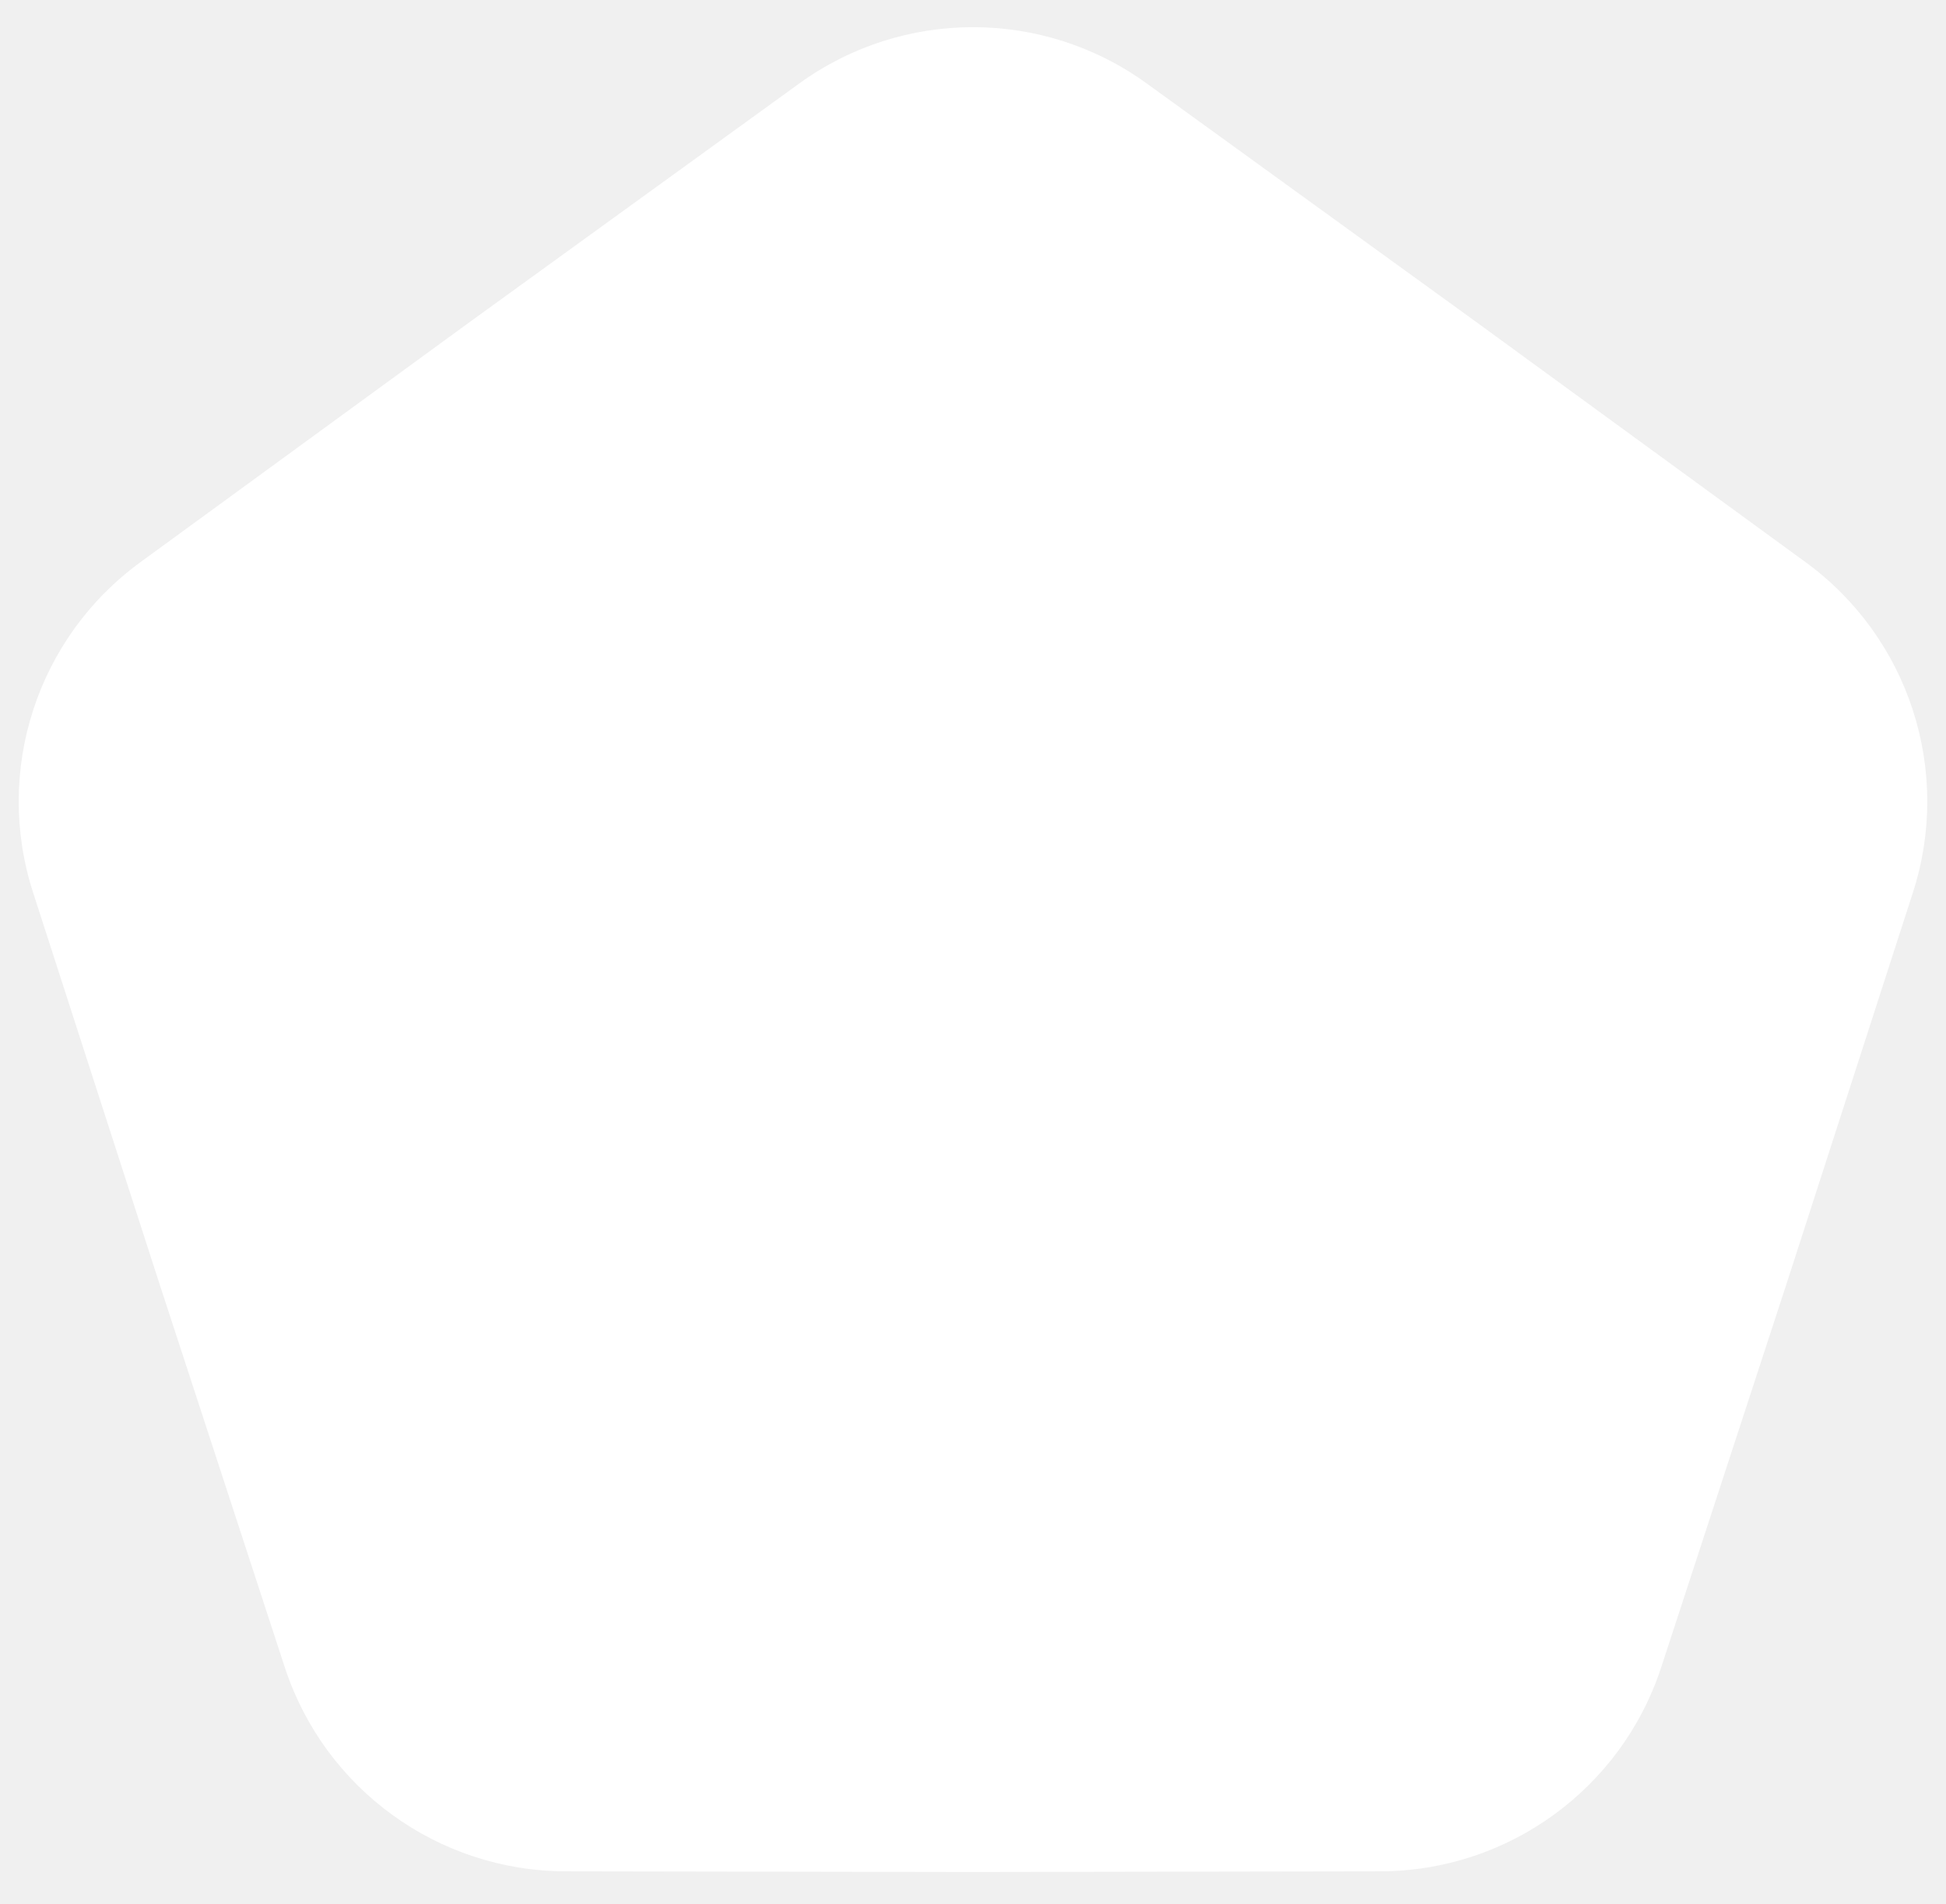
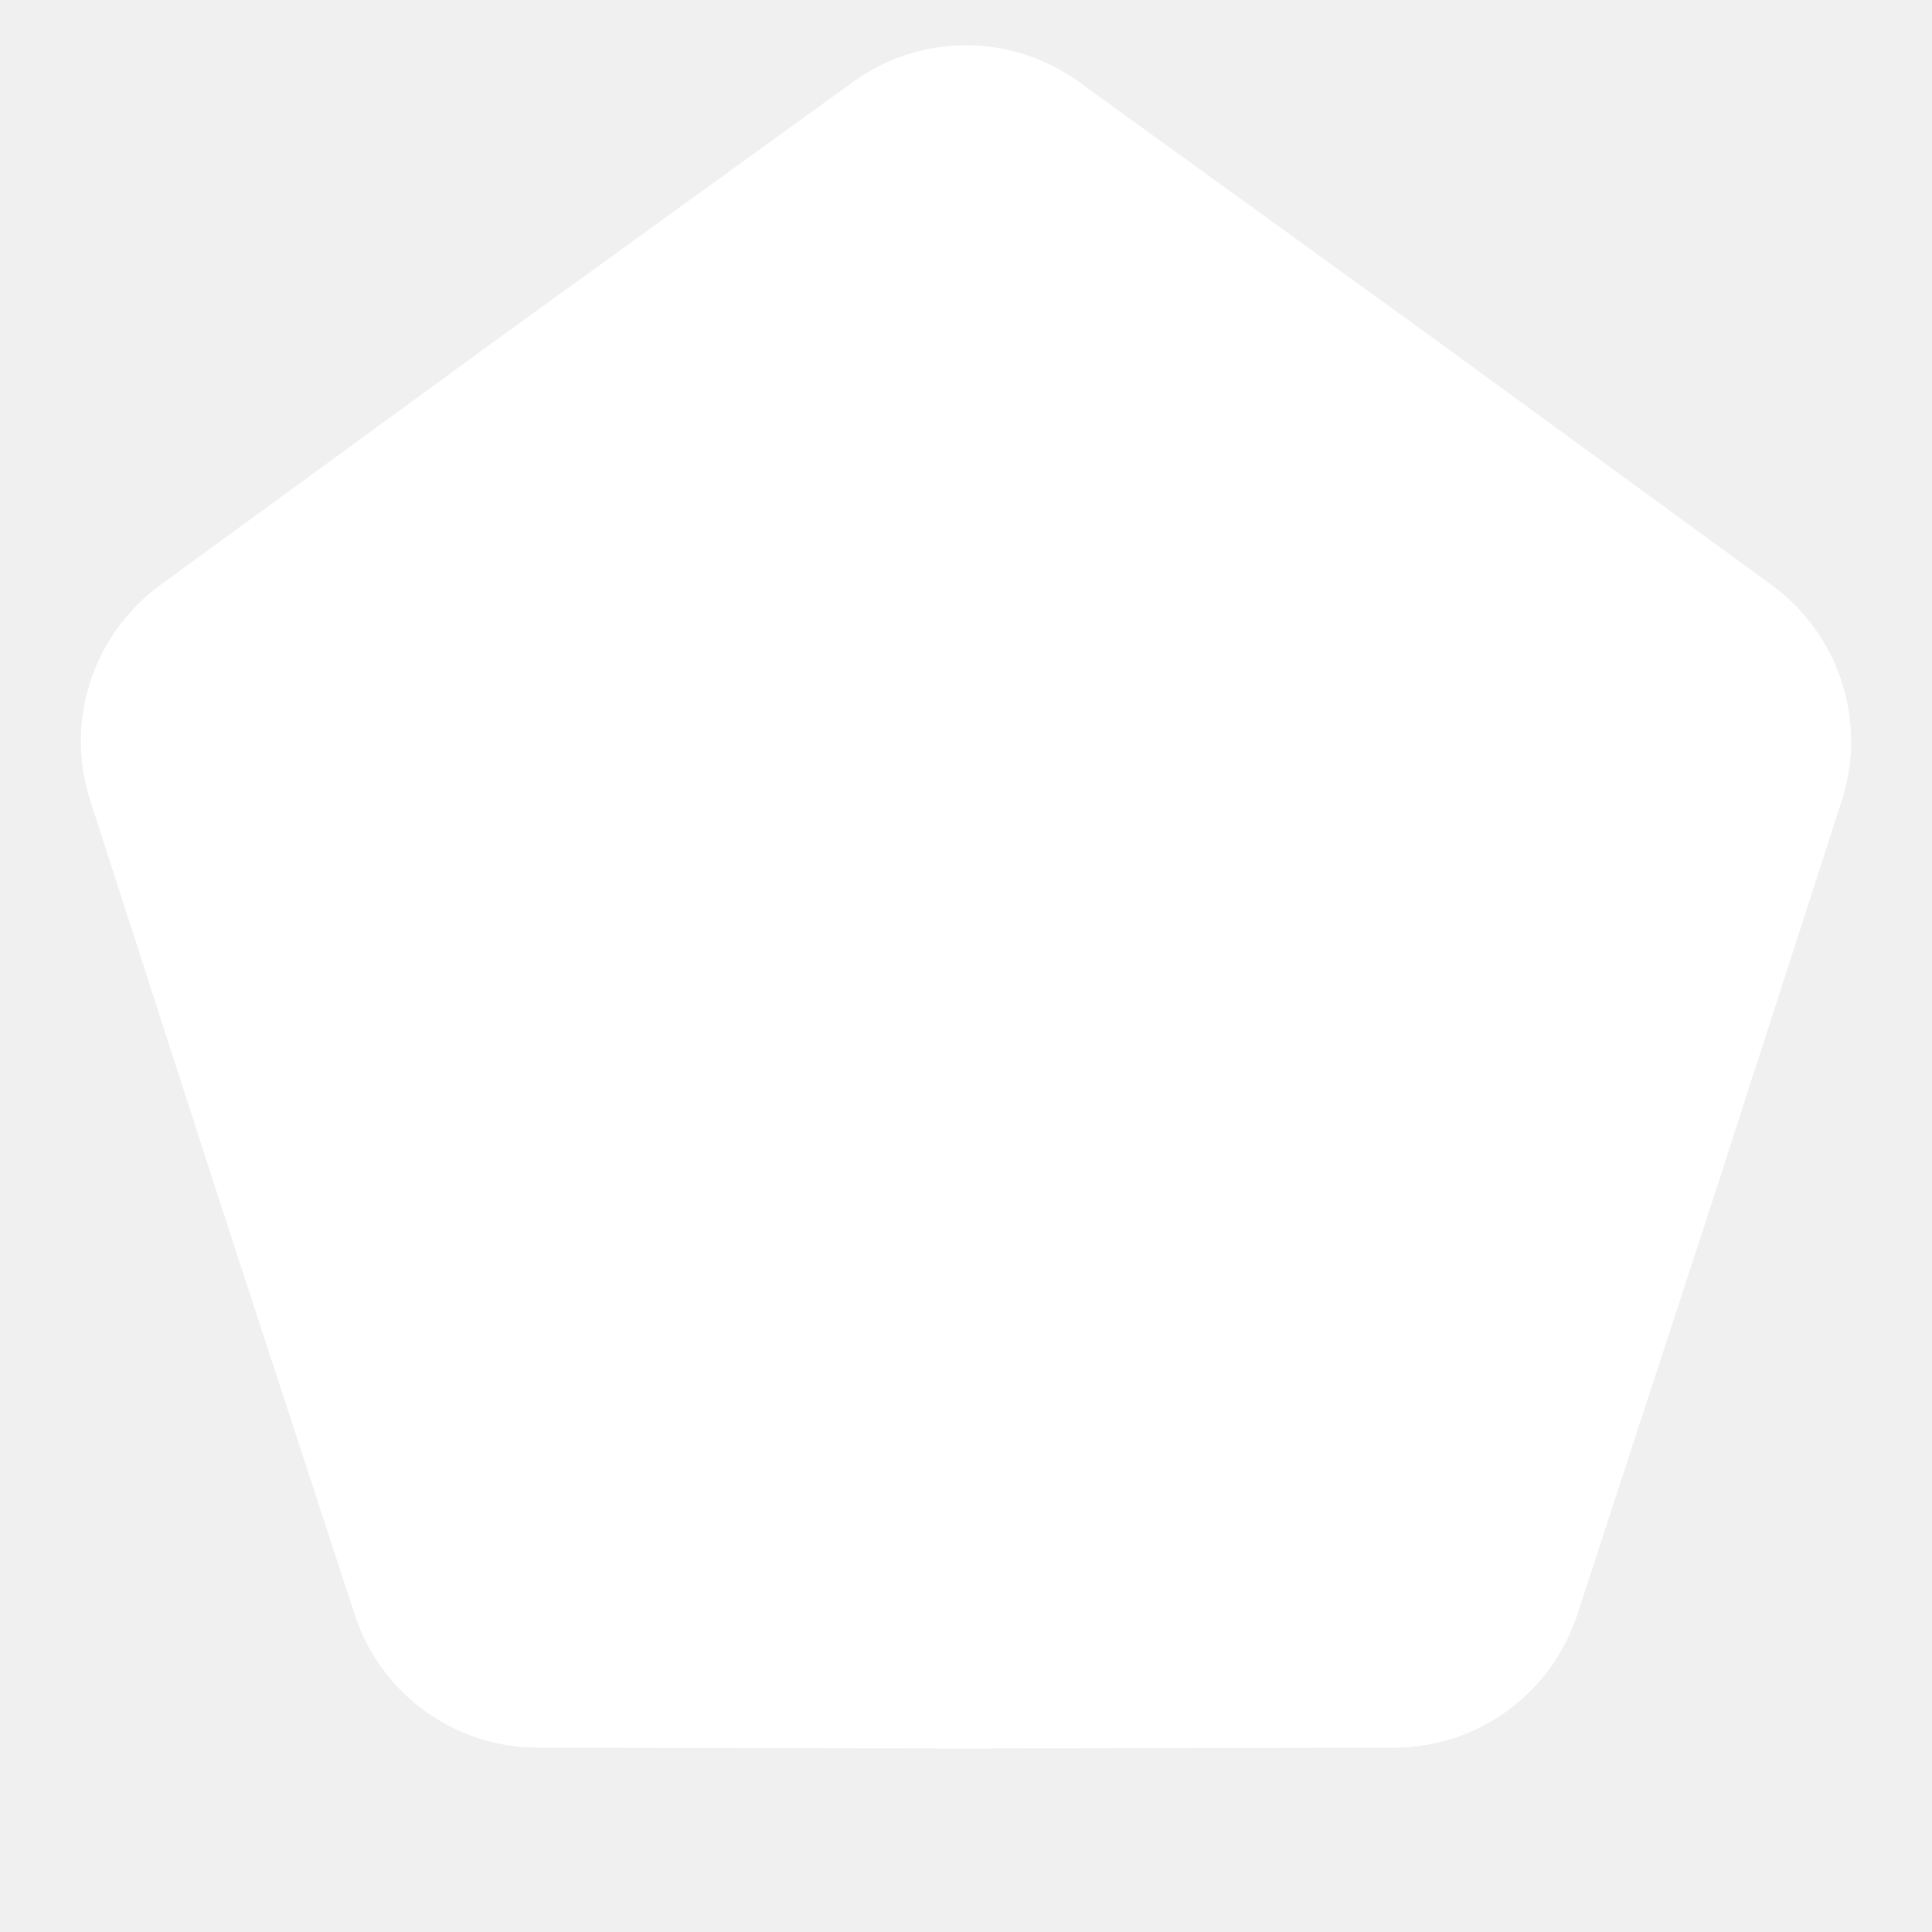
- <svg xmlns="http://www.w3.org/2000/svg" width="46" height="45" viewBox="0 0 46 45" fill="none">
-   <path d="M18.895 1.972C21.344 0.199 24.656 0.199 27.105 1.972L34.903 7.617L42.681 13.289C45.125 15.07 46.148 18.22 45.218 21.097L42.259 30.258L39.269 39.408C38.33 42.282 35.651 44.229 32.627 44.234L23 44.25L13.373 44.234C10.349 44.229 7.67 42.282 6.731 39.408L3.741 30.258L0.782 21.097C-0.148 18.22 0.875 15.07 3.319 13.289L11.097 7.617L18.895 1.972Z" fill="white" />
+ <svg xmlns="http://www.w3.org/2000/svg" width="10" height="10" viewBox="0 0 10 10" fill="none">
+   <path d="M4.414 0.425C4.763 0.171 5.237 0.171 5.586 0.425L7.381 1.723L9.17 3.028C9.519 3.283 9.666 3.733 9.533 4.144L8.852 6.252L8.164 8.357C8.03 8.768 7.647 9.046 7.215 9.046L5 9.05L2.785 9.046C2.353 9.046 1.97 8.768 1.836 8.357L1.148 6.252L0.467 4.144C0.334 3.733 0.481 3.283 0.83 3.028L2.619 1.723L4.414 0.425Z" fill="white" />
</svg>
